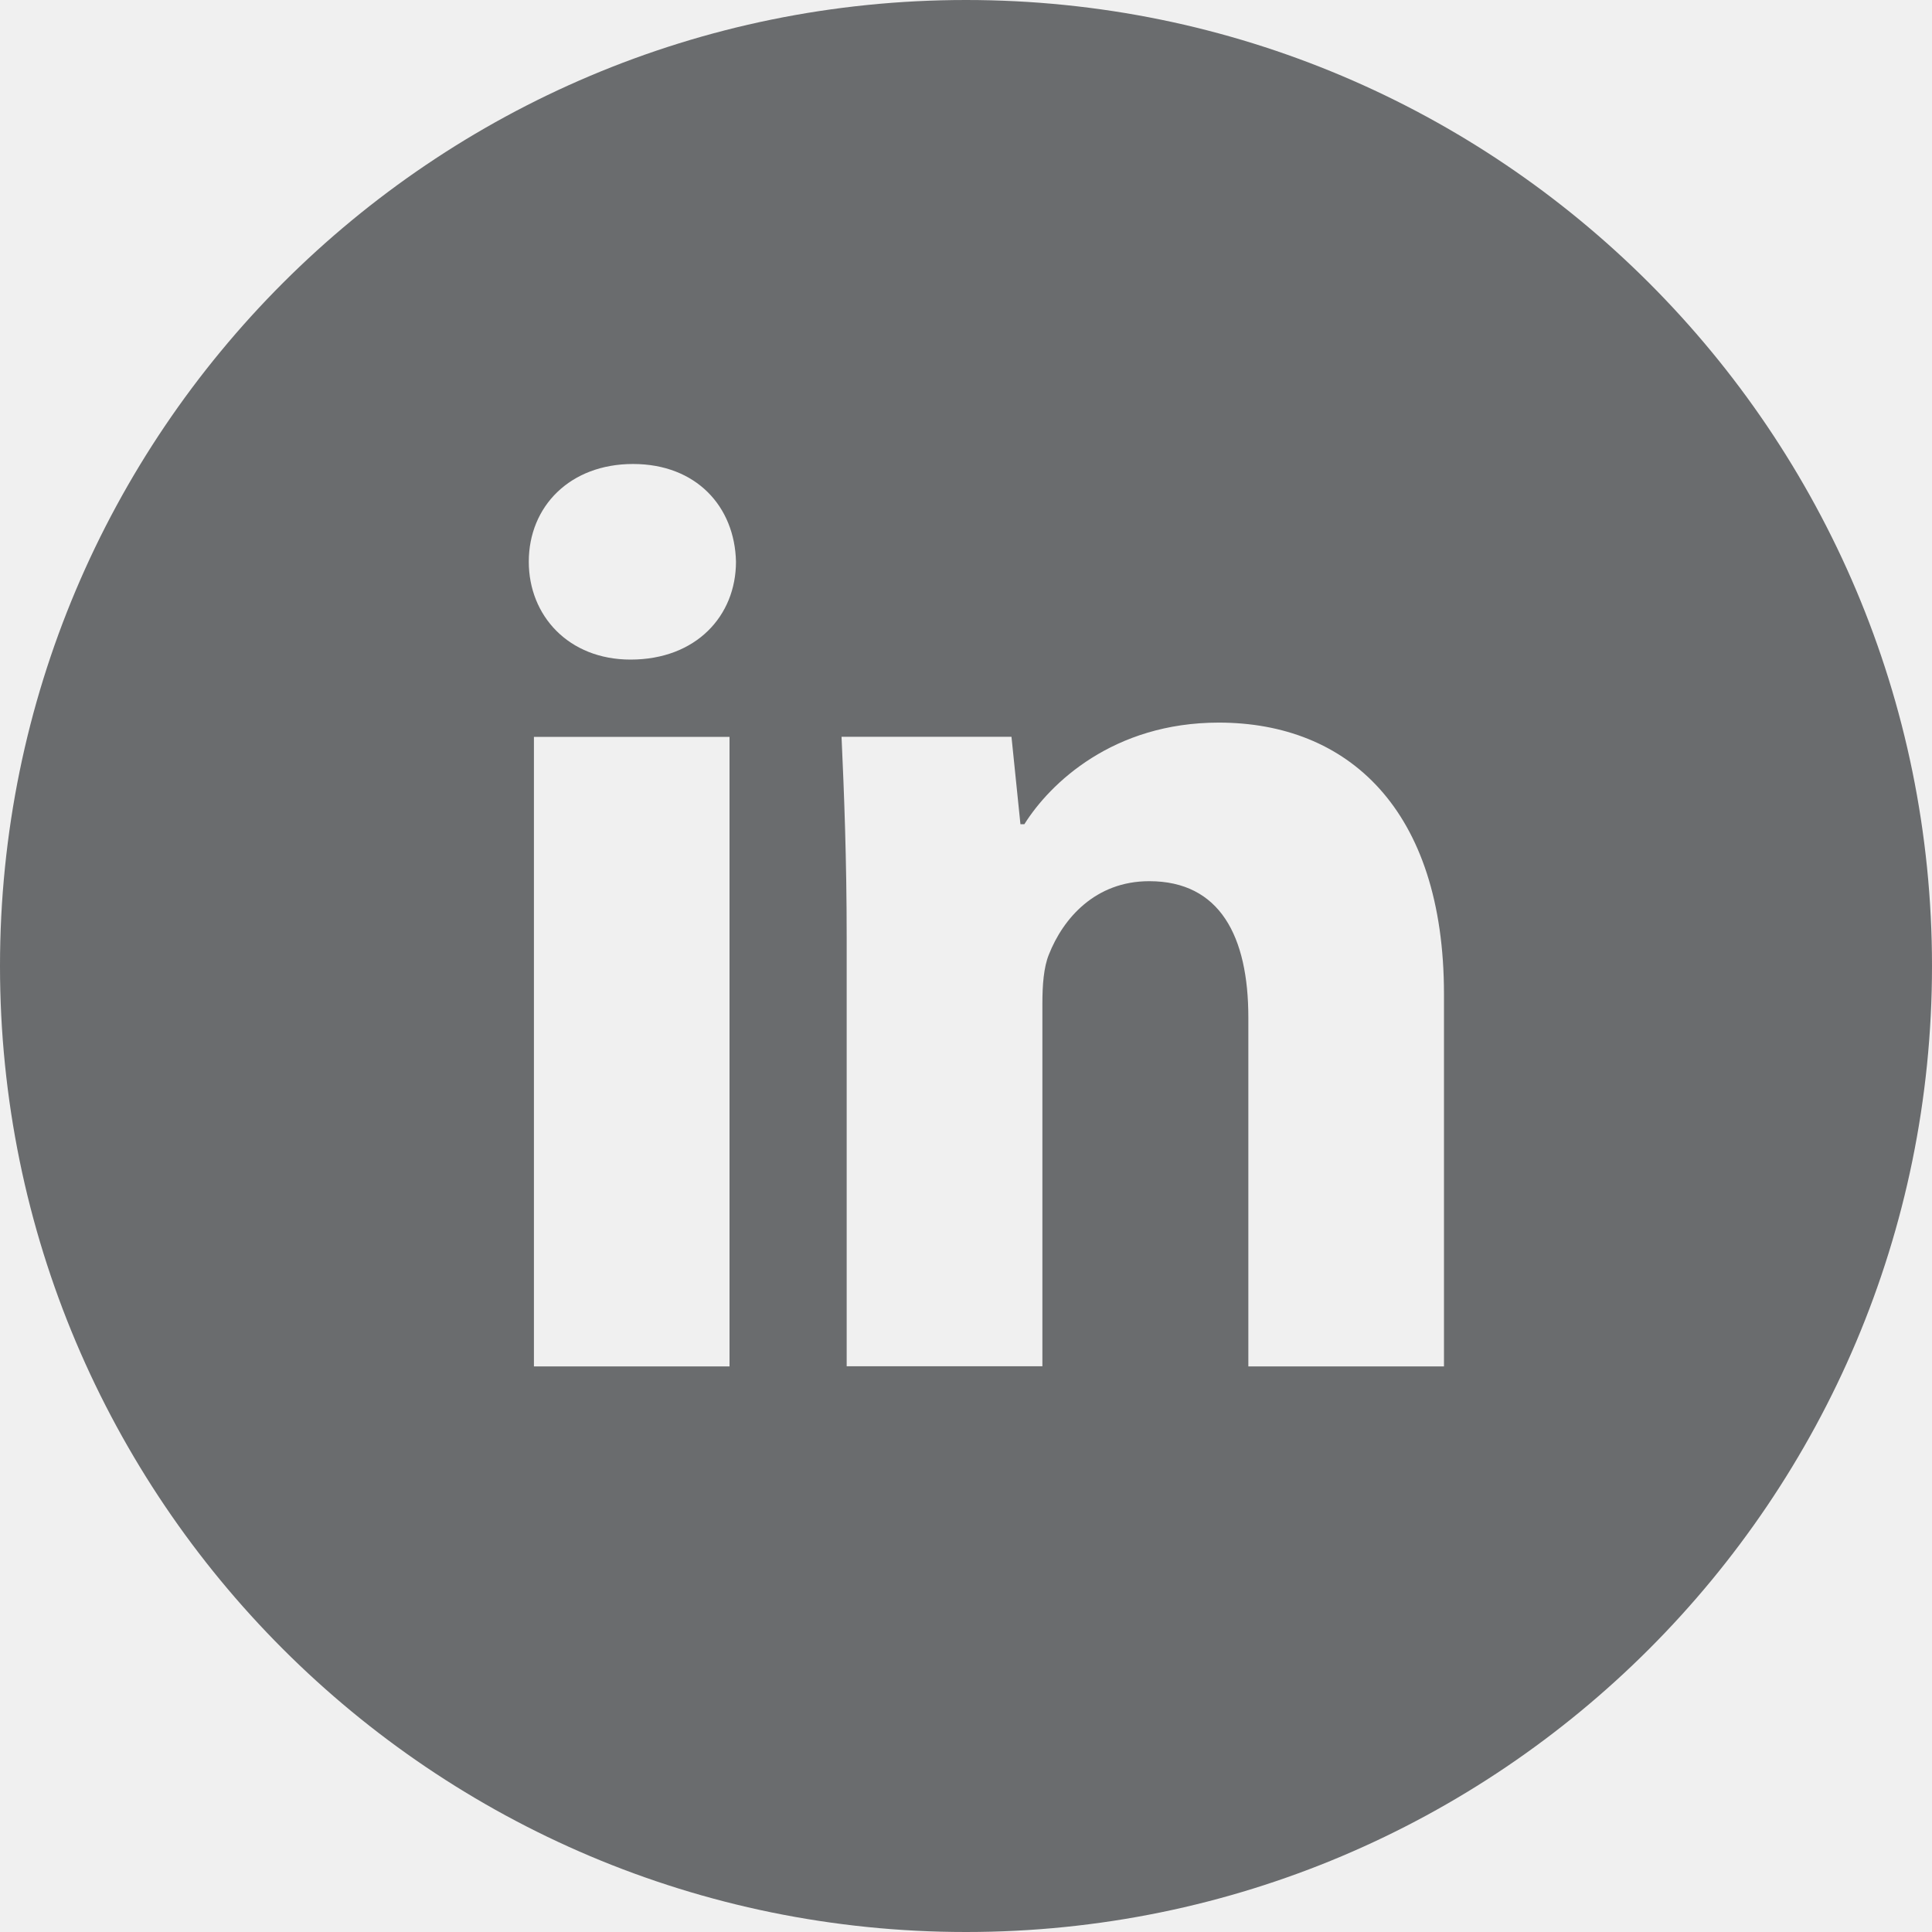
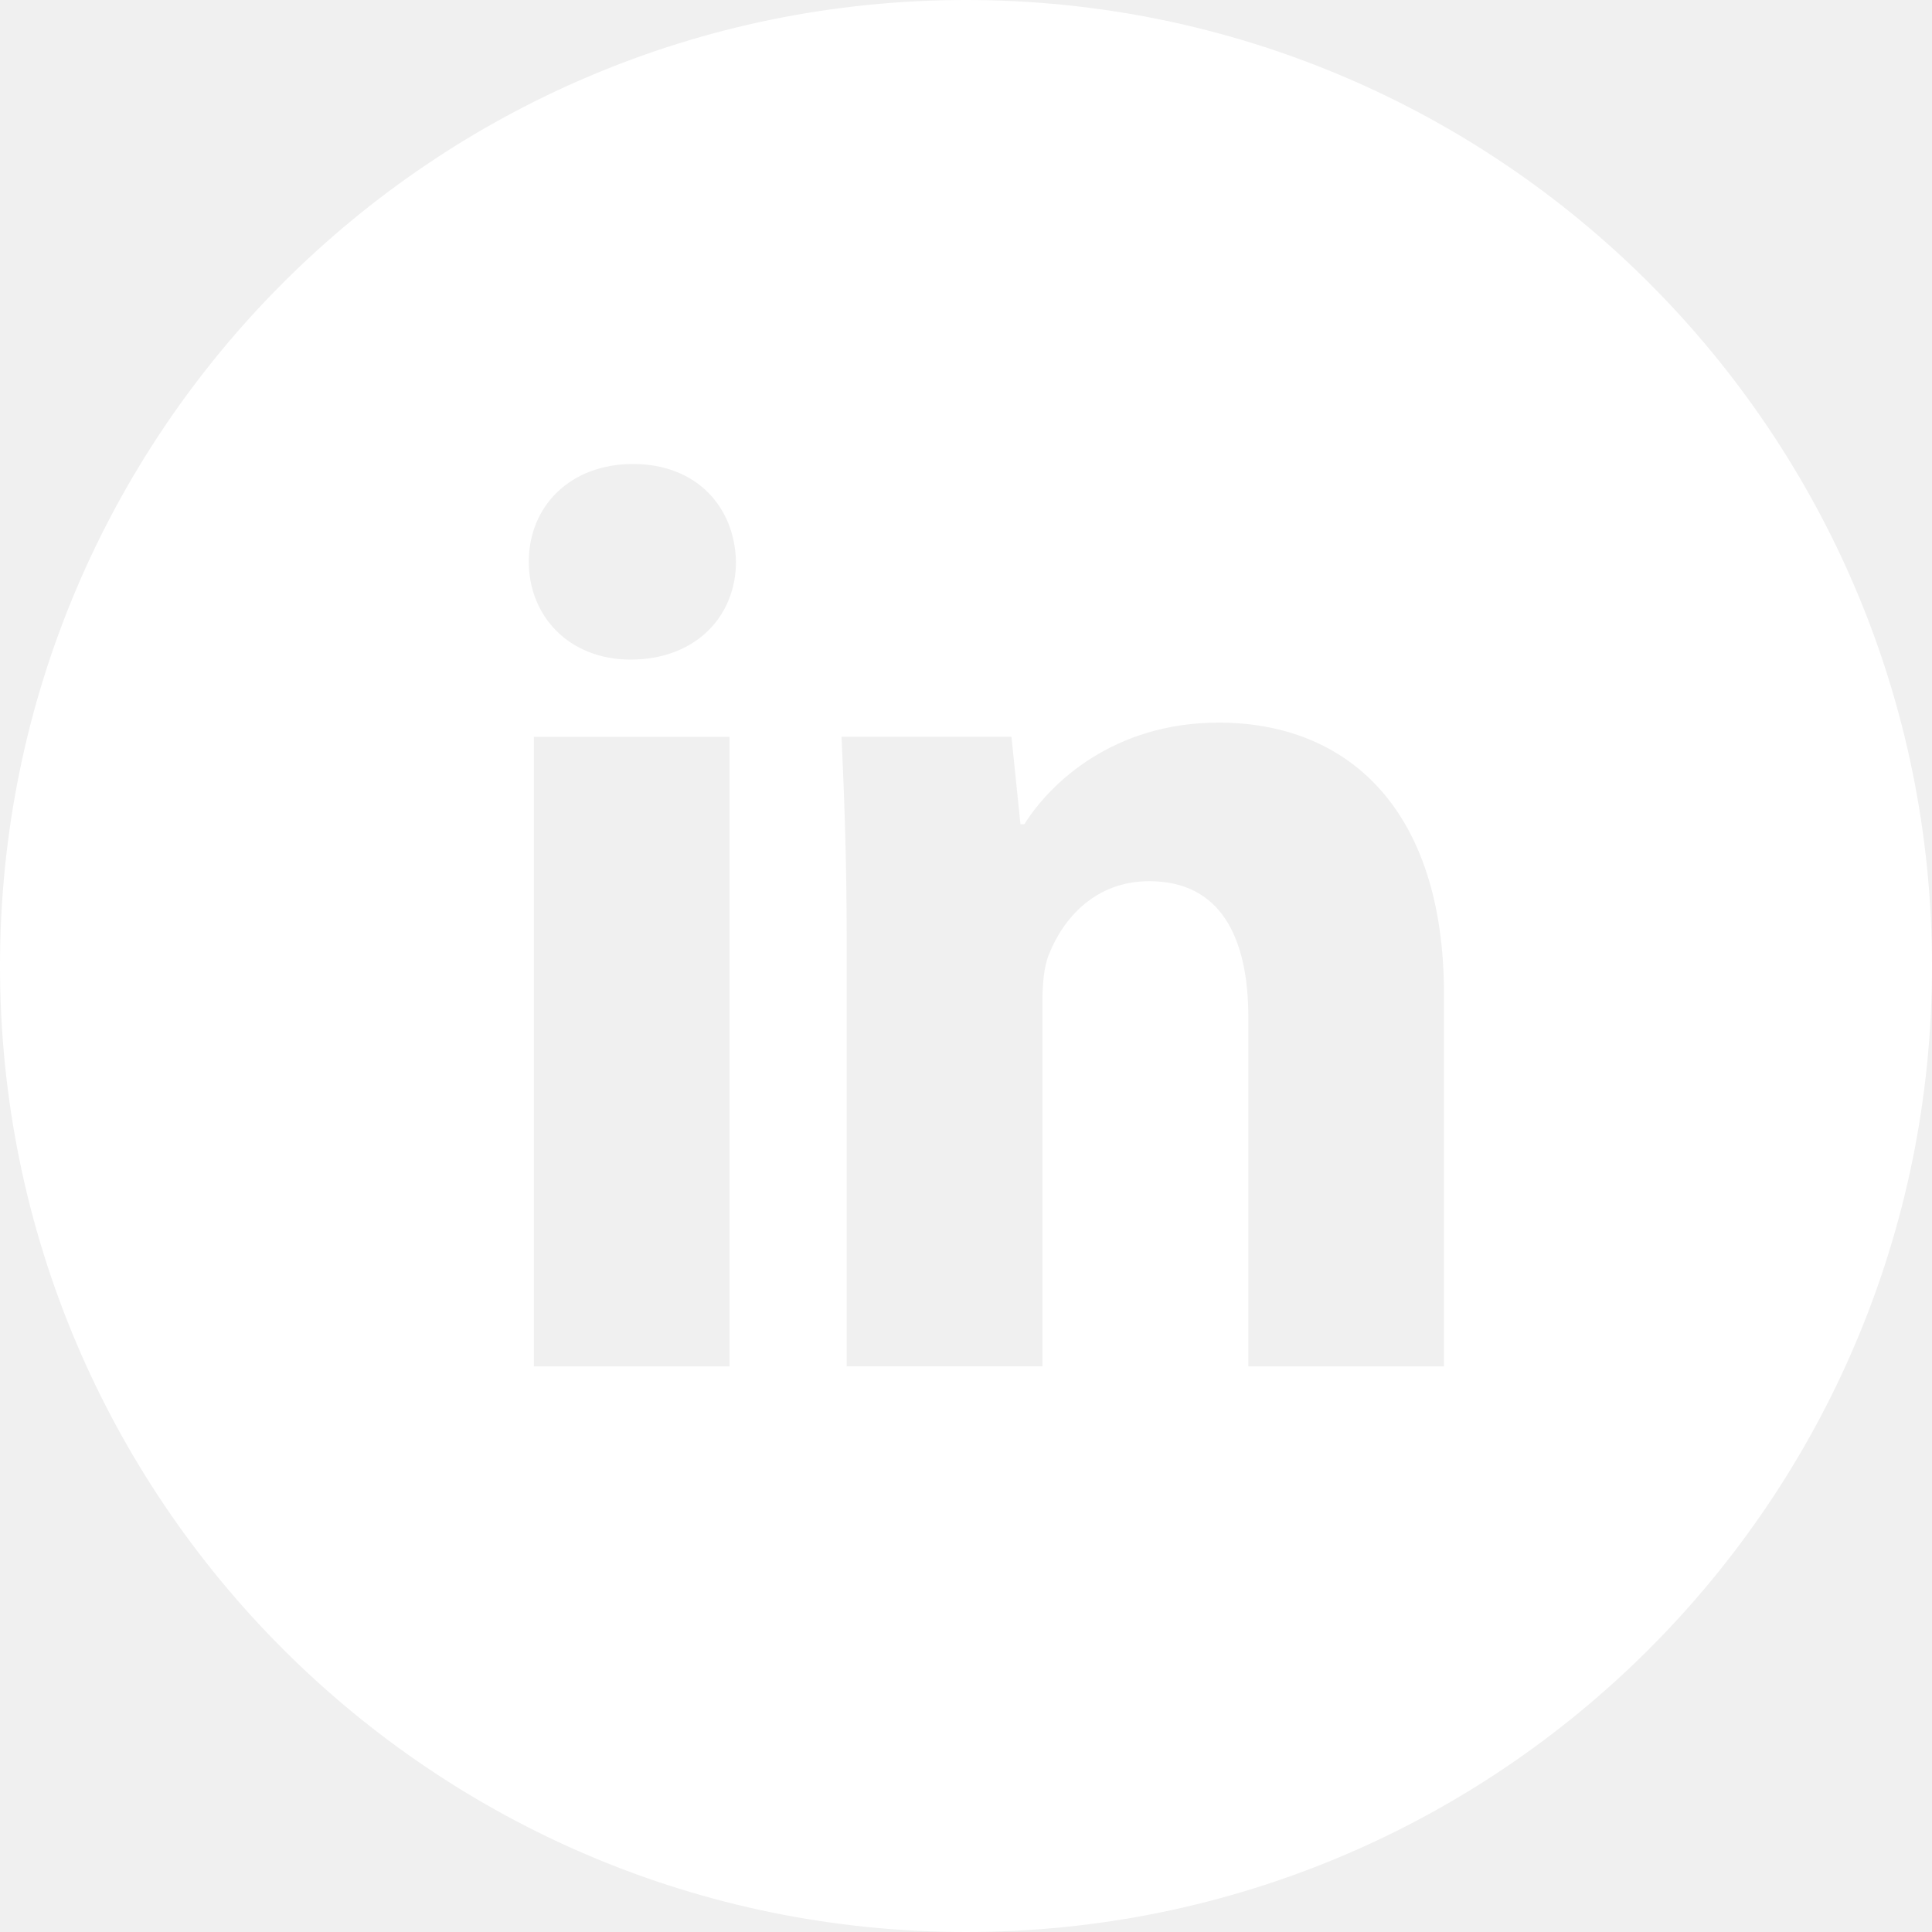
<svg xmlns="http://www.w3.org/2000/svg" width="50" height="50" viewBox="0 0 50 50" fill="none">
-   <path d="M25 0C11.193 0 0 11.193 0 25C0 38.807 11.193 50 25 50C38.807 50 50 38.807 50 25C50 11.193 38.807 0 25 0ZM18.88 35.362H13.818V19.07H18.88V35.362ZM16.318 17.07C14.719 17.07 13.685 15.938 13.685 14.537C13.685 13.107 14.75 12.008 16.383 12.008C18.016 12.008 19.016 13.107 19.047 14.537C19.047 15.938 18.016 17.07 16.318 17.07ZM37.37 35.362H32.307V26.333C32.307 24.232 31.573 22.805 29.742 22.805C28.344 22.805 27.513 23.771 27.146 24.701C27.01 25.031 26.977 25.5 26.977 25.966V35.359H21.912V24.266C21.912 22.232 21.846 20.531 21.779 19.068H26.177L26.409 21.331H26.51C27.177 20.268 28.81 18.701 31.542 18.701C34.872 18.701 37.37 20.932 37.37 25.729V35.362Z" fill="#6A6C6E" />
+   <path d="M25 0C11.193 0 0 11.193 0 25C0 38.807 11.193 50 25 50C38.807 50 50 38.807 50 25C50 11.193 38.807 0 25 0ZM18.88 35.362H13.818V19.07H18.88V35.362ZM16.318 17.07C14.719 17.07 13.685 15.938 13.685 14.537C13.685 13.107 14.75 12.008 16.383 12.008C18.016 12.008 19.016 13.107 19.047 14.537C19.047 15.938 18.016 17.07 16.318 17.07ZM37.37 35.362H32.307V26.333C32.307 24.232 31.573 22.805 29.742 22.805C28.344 22.805 27.513 23.771 27.146 24.701C27.01 25.031 26.977 25.5 26.977 25.966V35.359H21.912V24.266C21.912 22.232 21.846 20.531 21.779 19.068H26.177L26.409 21.331H26.51C27.177 20.268 28.81 18.701 31.542 18.701C34.872 18.701 37.37 20.932 37.37 25.729V35.362Z" fill="white" />
</svg>
